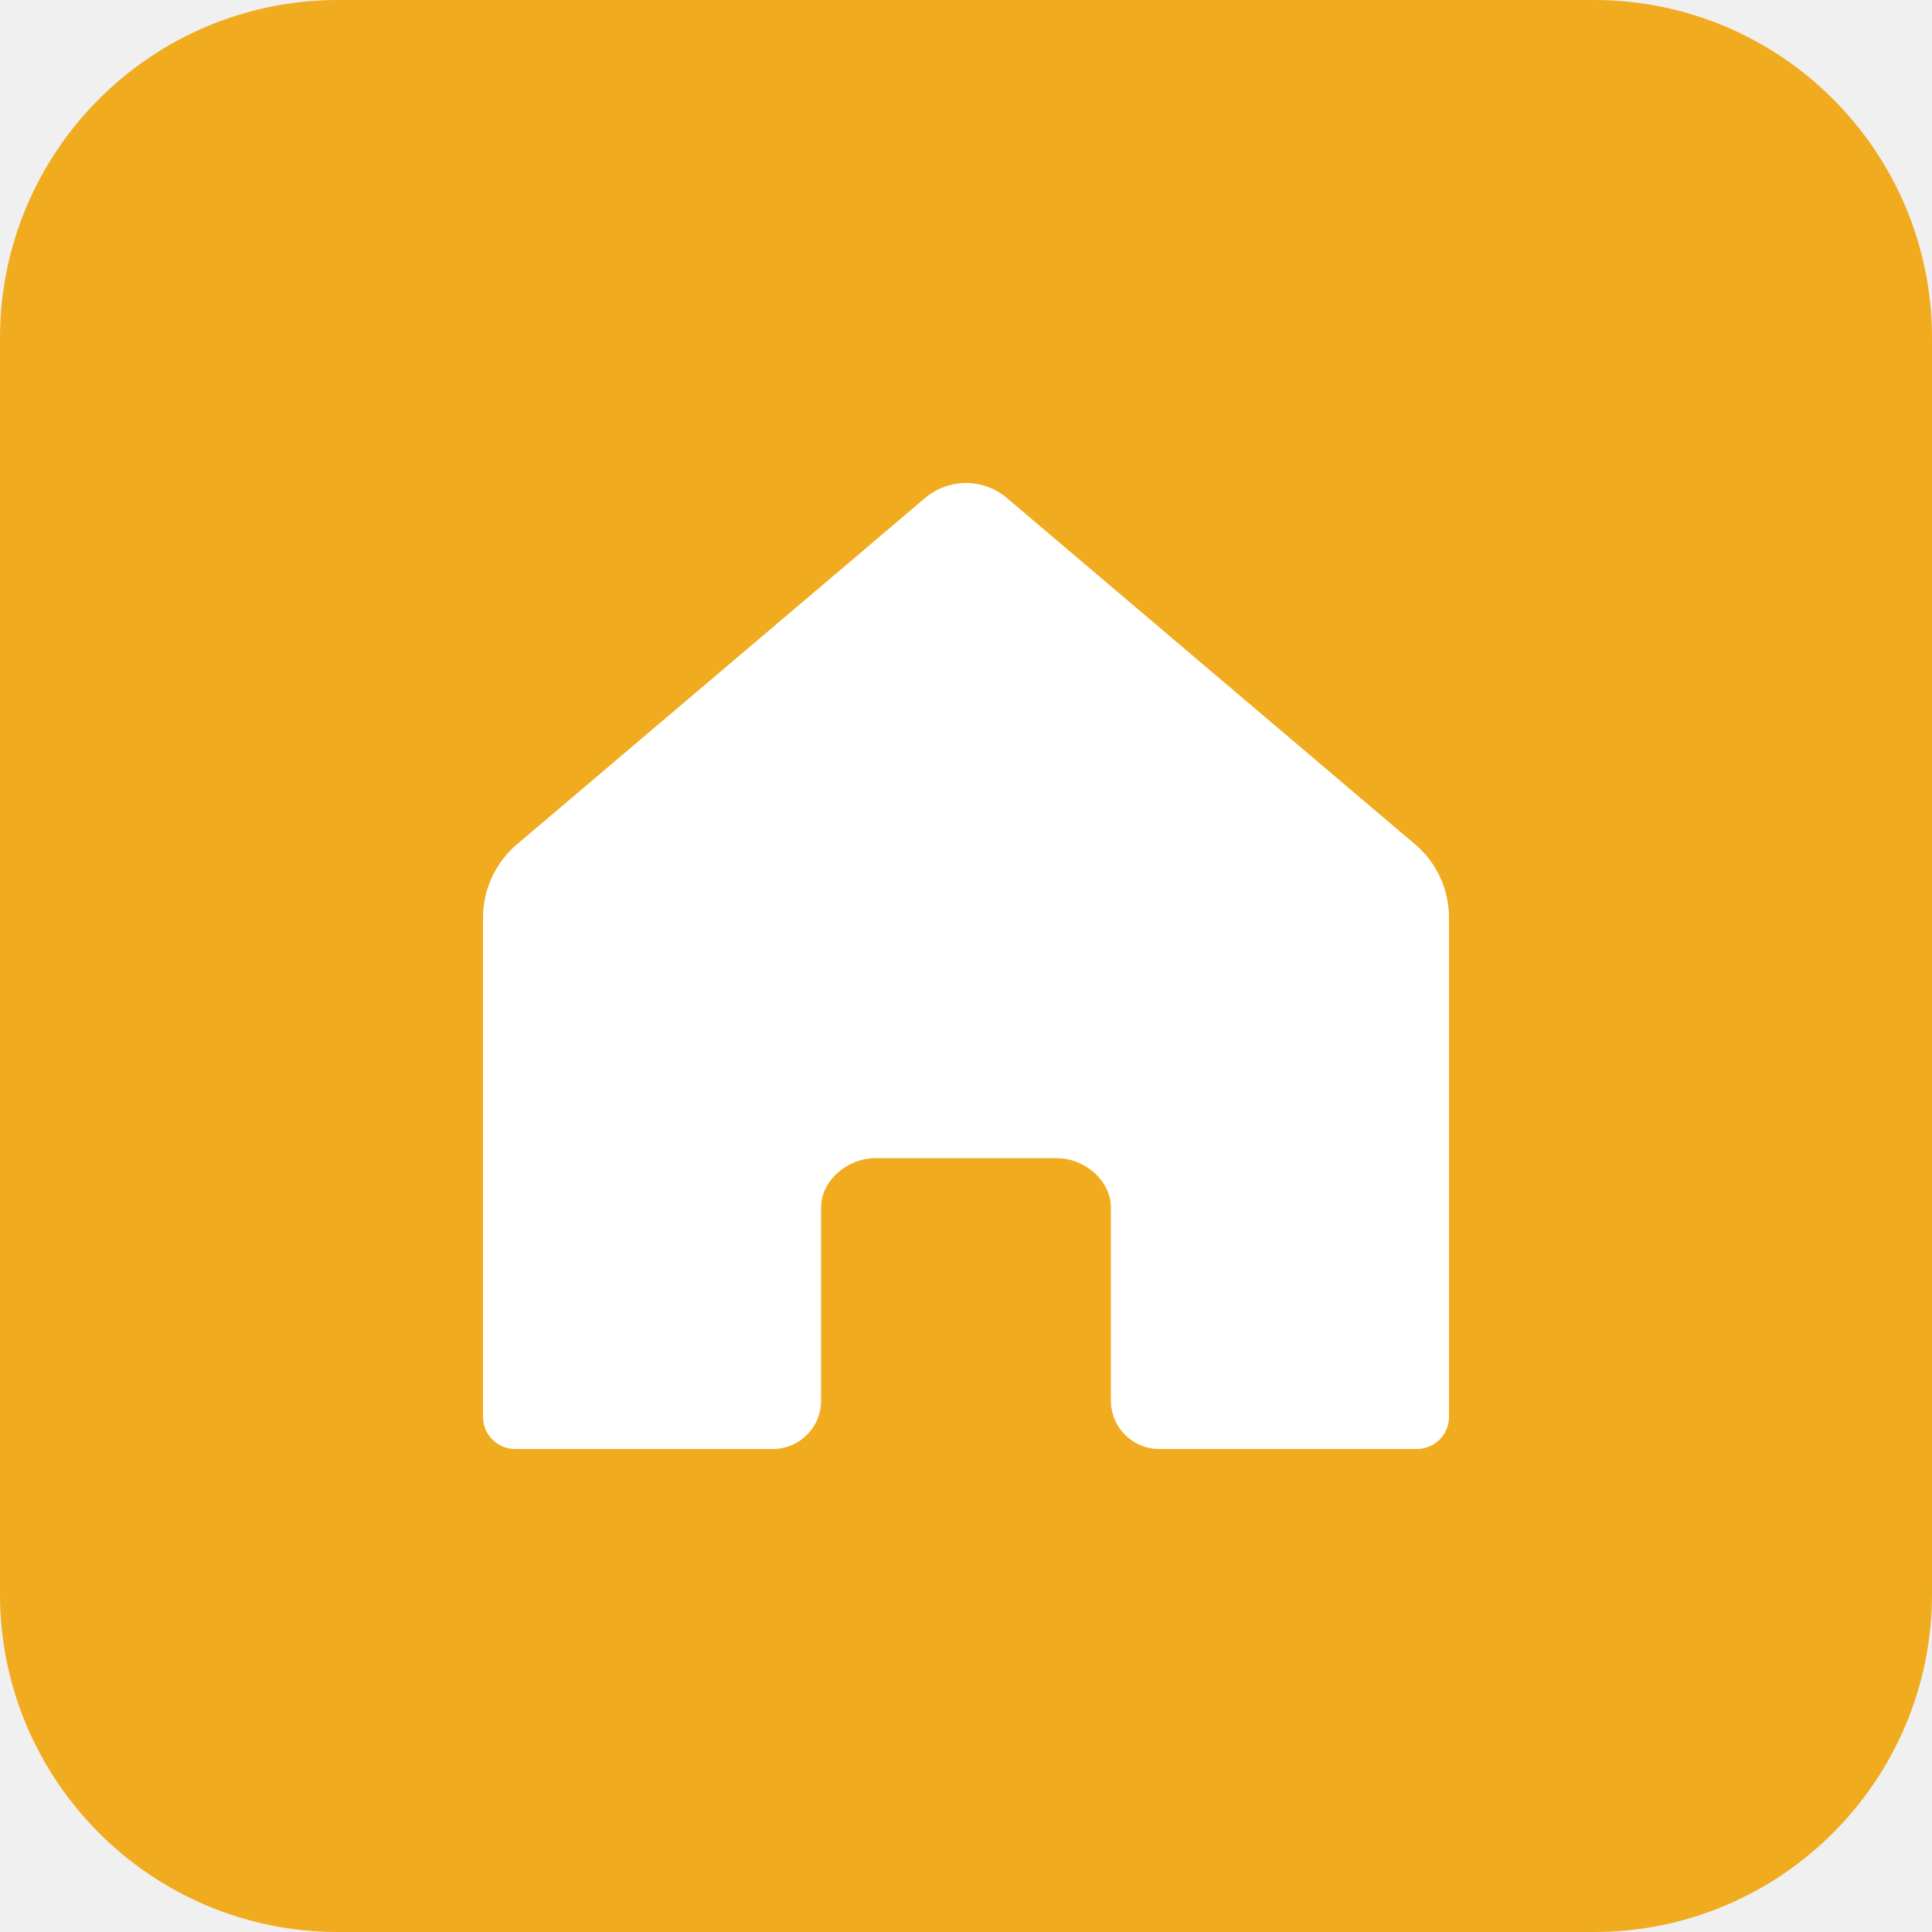
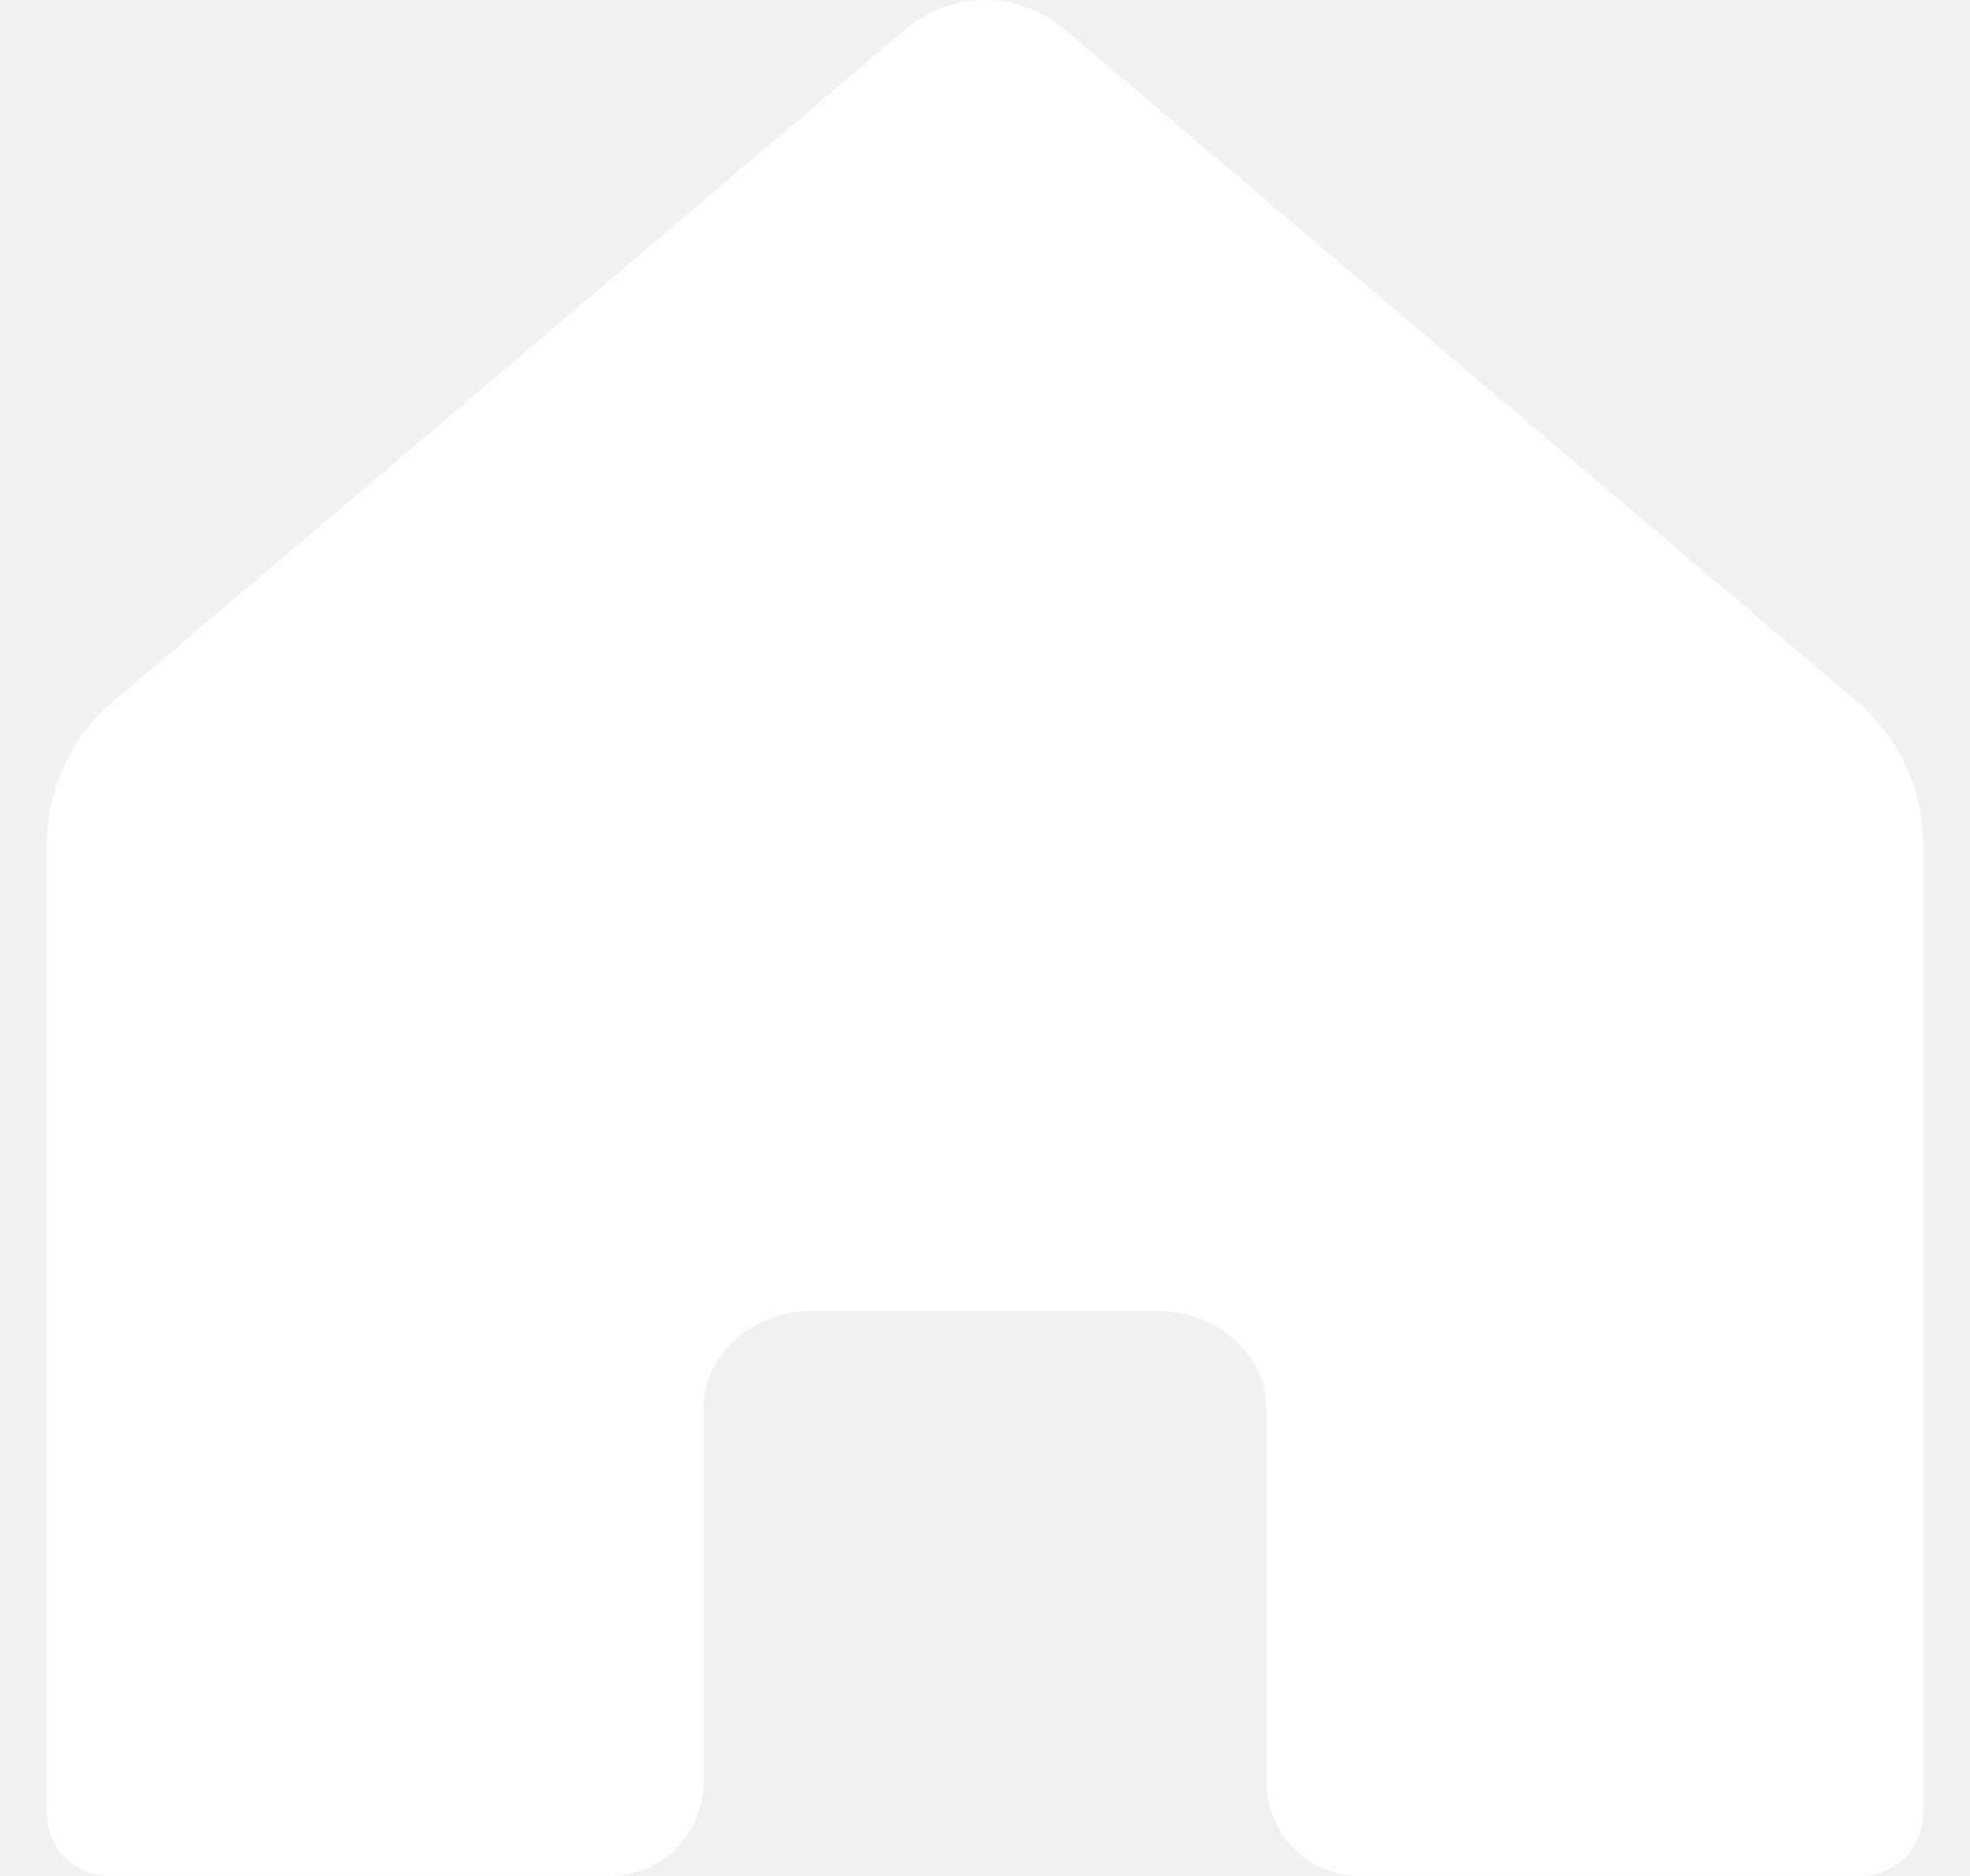
- <svg xmlns="http://www.w3.org/2000/svg" width="40" height="40" viewBox="0 0 40 40" fill="none">
-   <rect width="40" height="40" rx="7" fill="#F0AB1F" />
-   <g clip-path="url(#clip0_34_403)">
-     <path d="M29.344 17.52L20.88 10.339C20.639 10.121 20.325 10 20 10C19.675 10 19.361 10.121 19.12 10.339L10.657 17.52C10.45 17.707 10.285 17.936 10.172 18.191C10.059 18.445 10 18.721 10 19V29.336C10 29.512 10.07 29.681 10.195 29.805C10.319 29.93 10.488 30 10.665 30L16 30C16.553 30 17 29.552 17 29V25C17 24.436 17.552 23.979 18.117 23.979H21.883C22.448 23.979 23 24.436 23 25V29C23 29.552 23.448 30 24 30H29.336C29.512 30 29.681 29.93 29.806 29.805C29.93 29.681 30 29.512 30 29.336V19C30 18.721 29.942 18.445 29.829 18.19C29.716 17.936 29.551 17.707 29.344 17.52Z" fill="white" />
+ <svg xmlns="http://www.w3.org/2000/svg" width="21" height="20" viewBox="0 0 21 20" fill="none">
+   <g clip-path="url(#clip0_49_184)">
+     <path d="M19.844 7.52L11.38 0.34C11.139 0.121 10.825 0 10.5 0C10.175 0 9.861 0.121 9.62 0.34L1.157 7.52C0.95 7.707 0.785 7.936 0.672 8.19C0.559 8.445 0.5 8.721 0.5 9V19.336C0.5 19.512 0.57 19.681 0.695 19.805C0.819 19.93 0.988 20 1.165 20L6.5 20C7.053 20 7.5 19.552 7.5 19V15C7.5 14.436 8.052 13.979 8.617 13.979H12.383C12.947 13.979 13.5 14.436 13.5 15V19C13.5 19.552 13.948 20 14.5 20H19.836C20.012 20 20.181 19.93 20.306 19.805C20.43 19.681 20.5 19.512 20.5 19.336V9C20.5 8.721 20.442 8.445 20.329 8.19C20.216 7.936 20.051 7.707 19.844 7.52Z" fill="white" />
  </g>
  <defs>
-     <clipPath id="clip0_34_403">
-       <rect width="20" height="20" fill="white" transform="translate(10 10)" />
+     <clipPath id="clip0_49_184">
+       <rect width="20" height="20" fill="white" transform="translate(0.5)" />
    </clipPath>
  </defs>
</svg>
